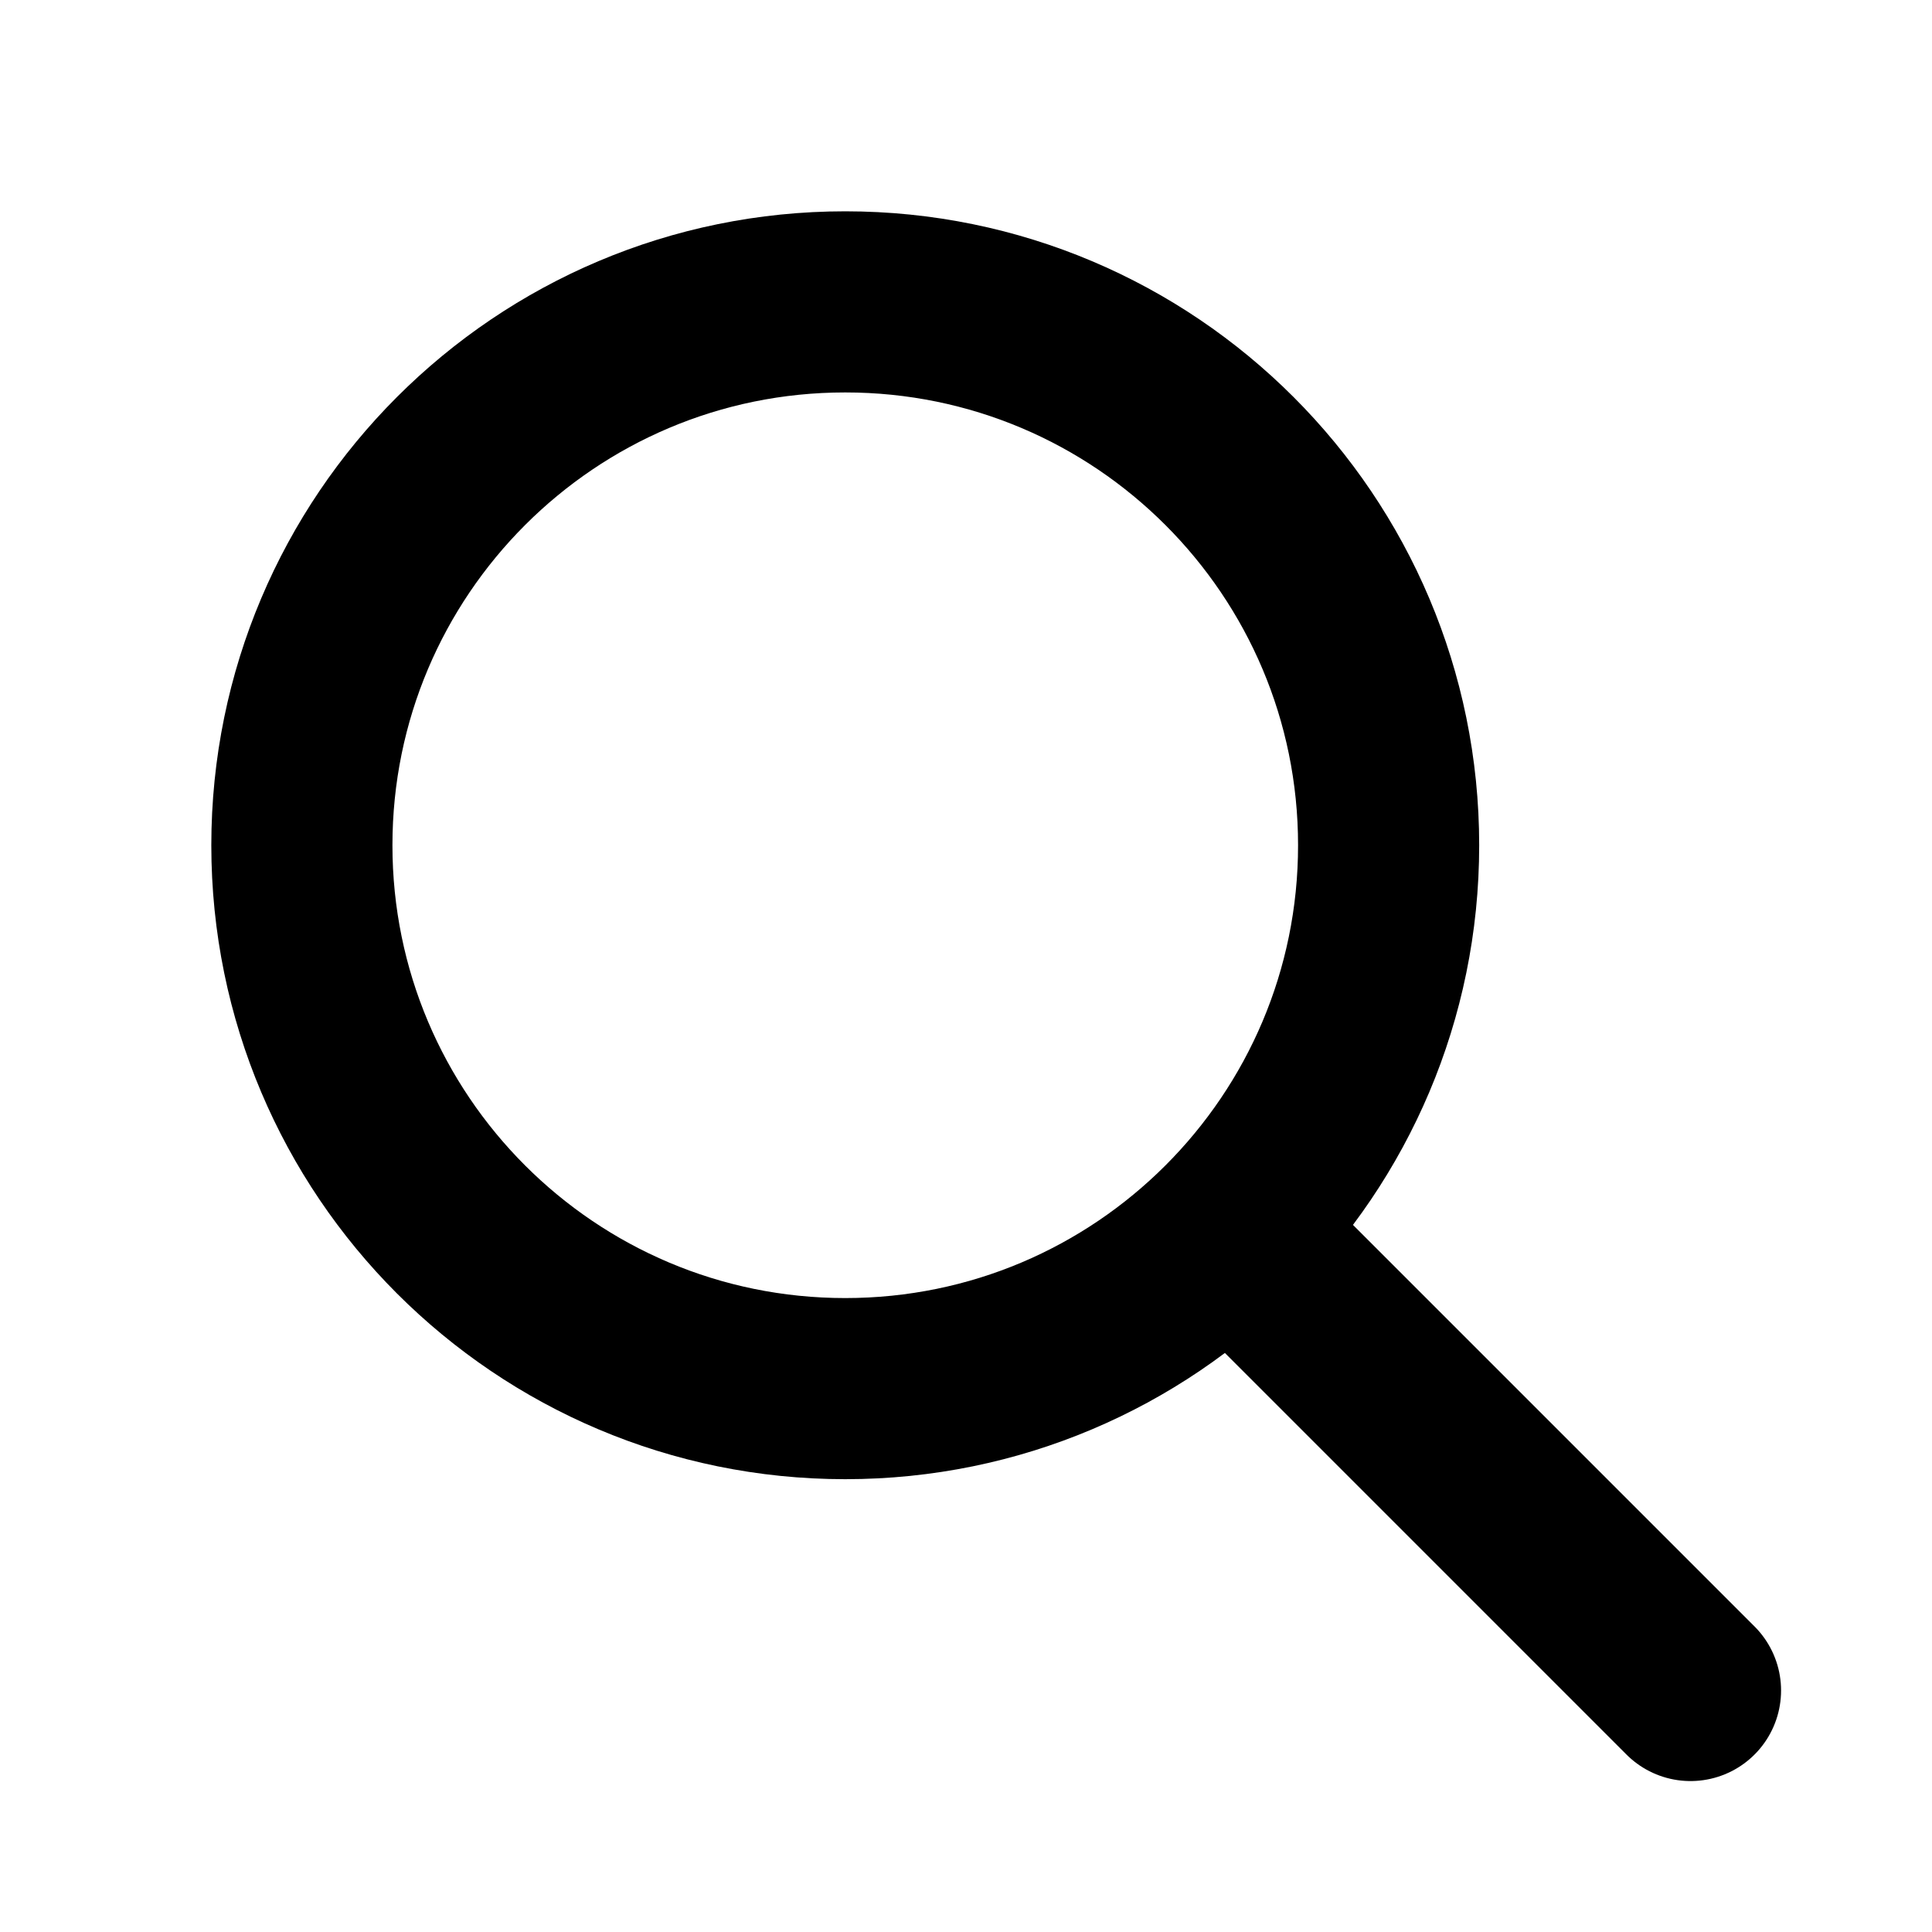
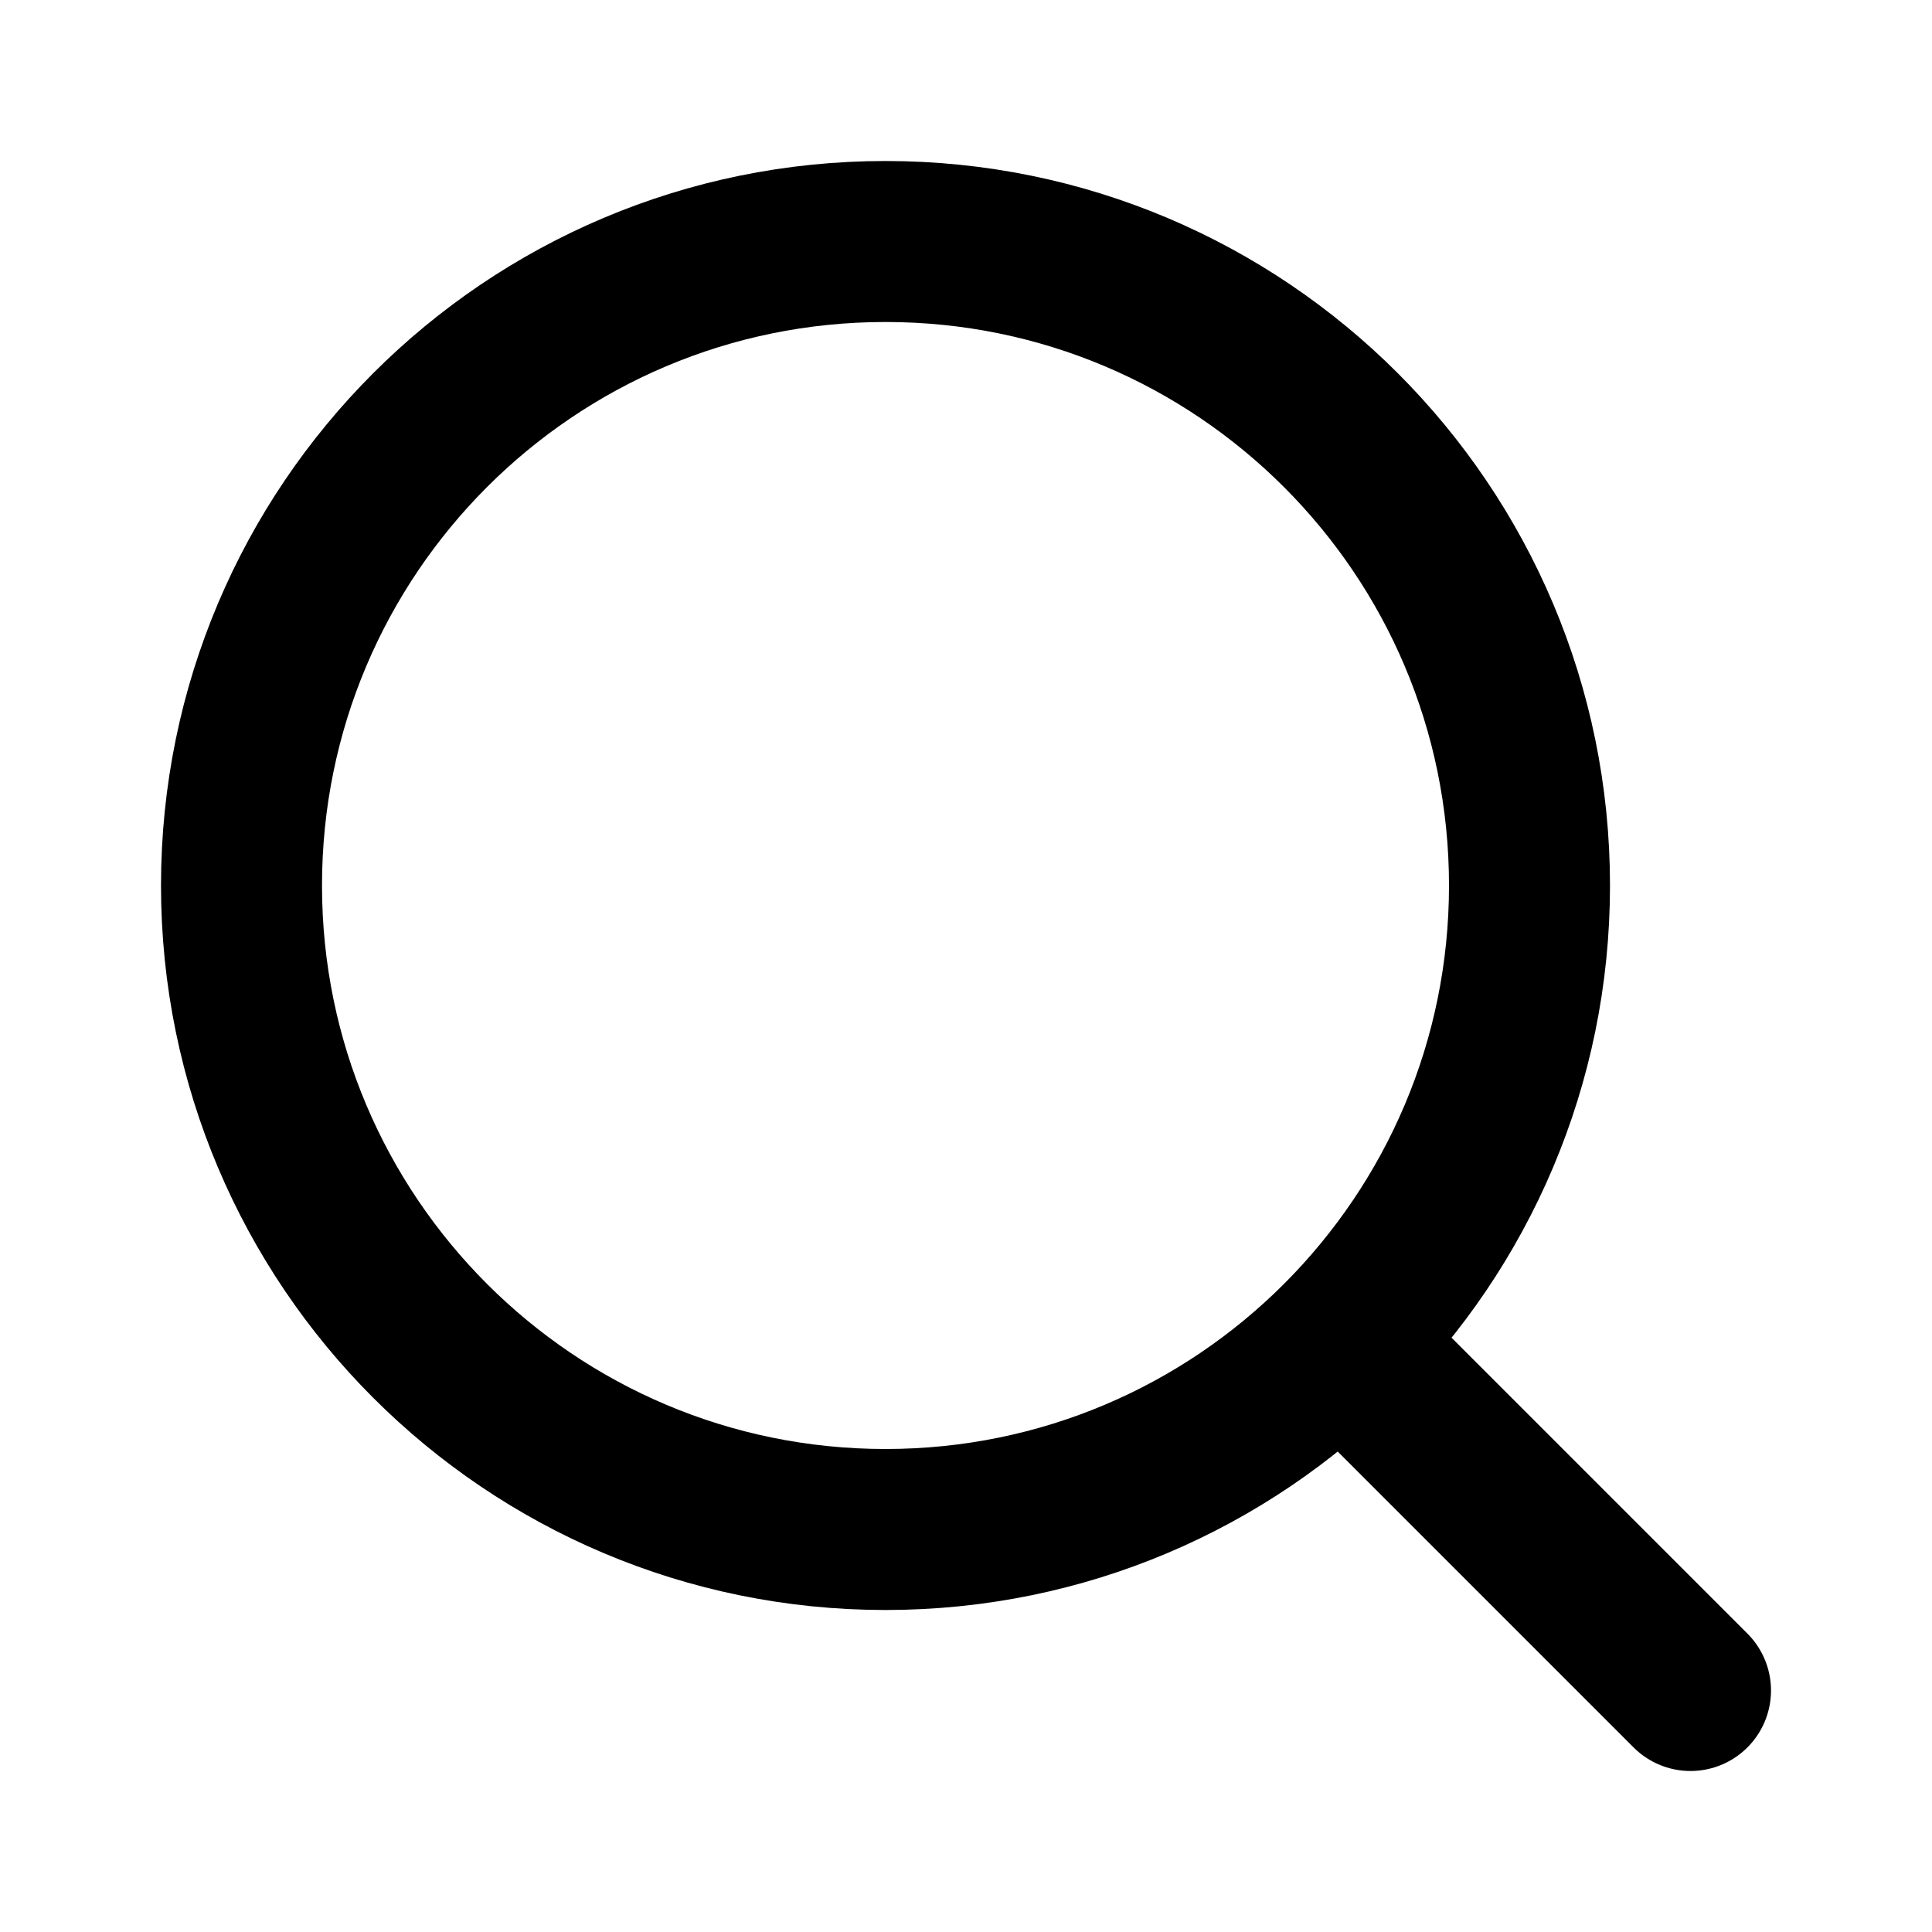
- <svg xmlns="http://www.w3.org/2000/svg" viewBox="0 0 16 16" fill="none" stroke="#000" stroke-width="1.5" stroke-linecap="round">
-   <circle cx="7" cy="7" r="4.5" />
-   <path d="m10.5 10.5 3.5 3.5" />
+ <svg xmlns="http://www.w3.org/2000/svg" viewBox="0 0 24 24" fill="none" stroke="#000" stroke-width="2" stroke-linecap="round" stroke-linejoin="round">
+   <path d="m21 21-4.34-4.34" />
+   <circle cx="11" cy="11" r="8" />
</svg>
